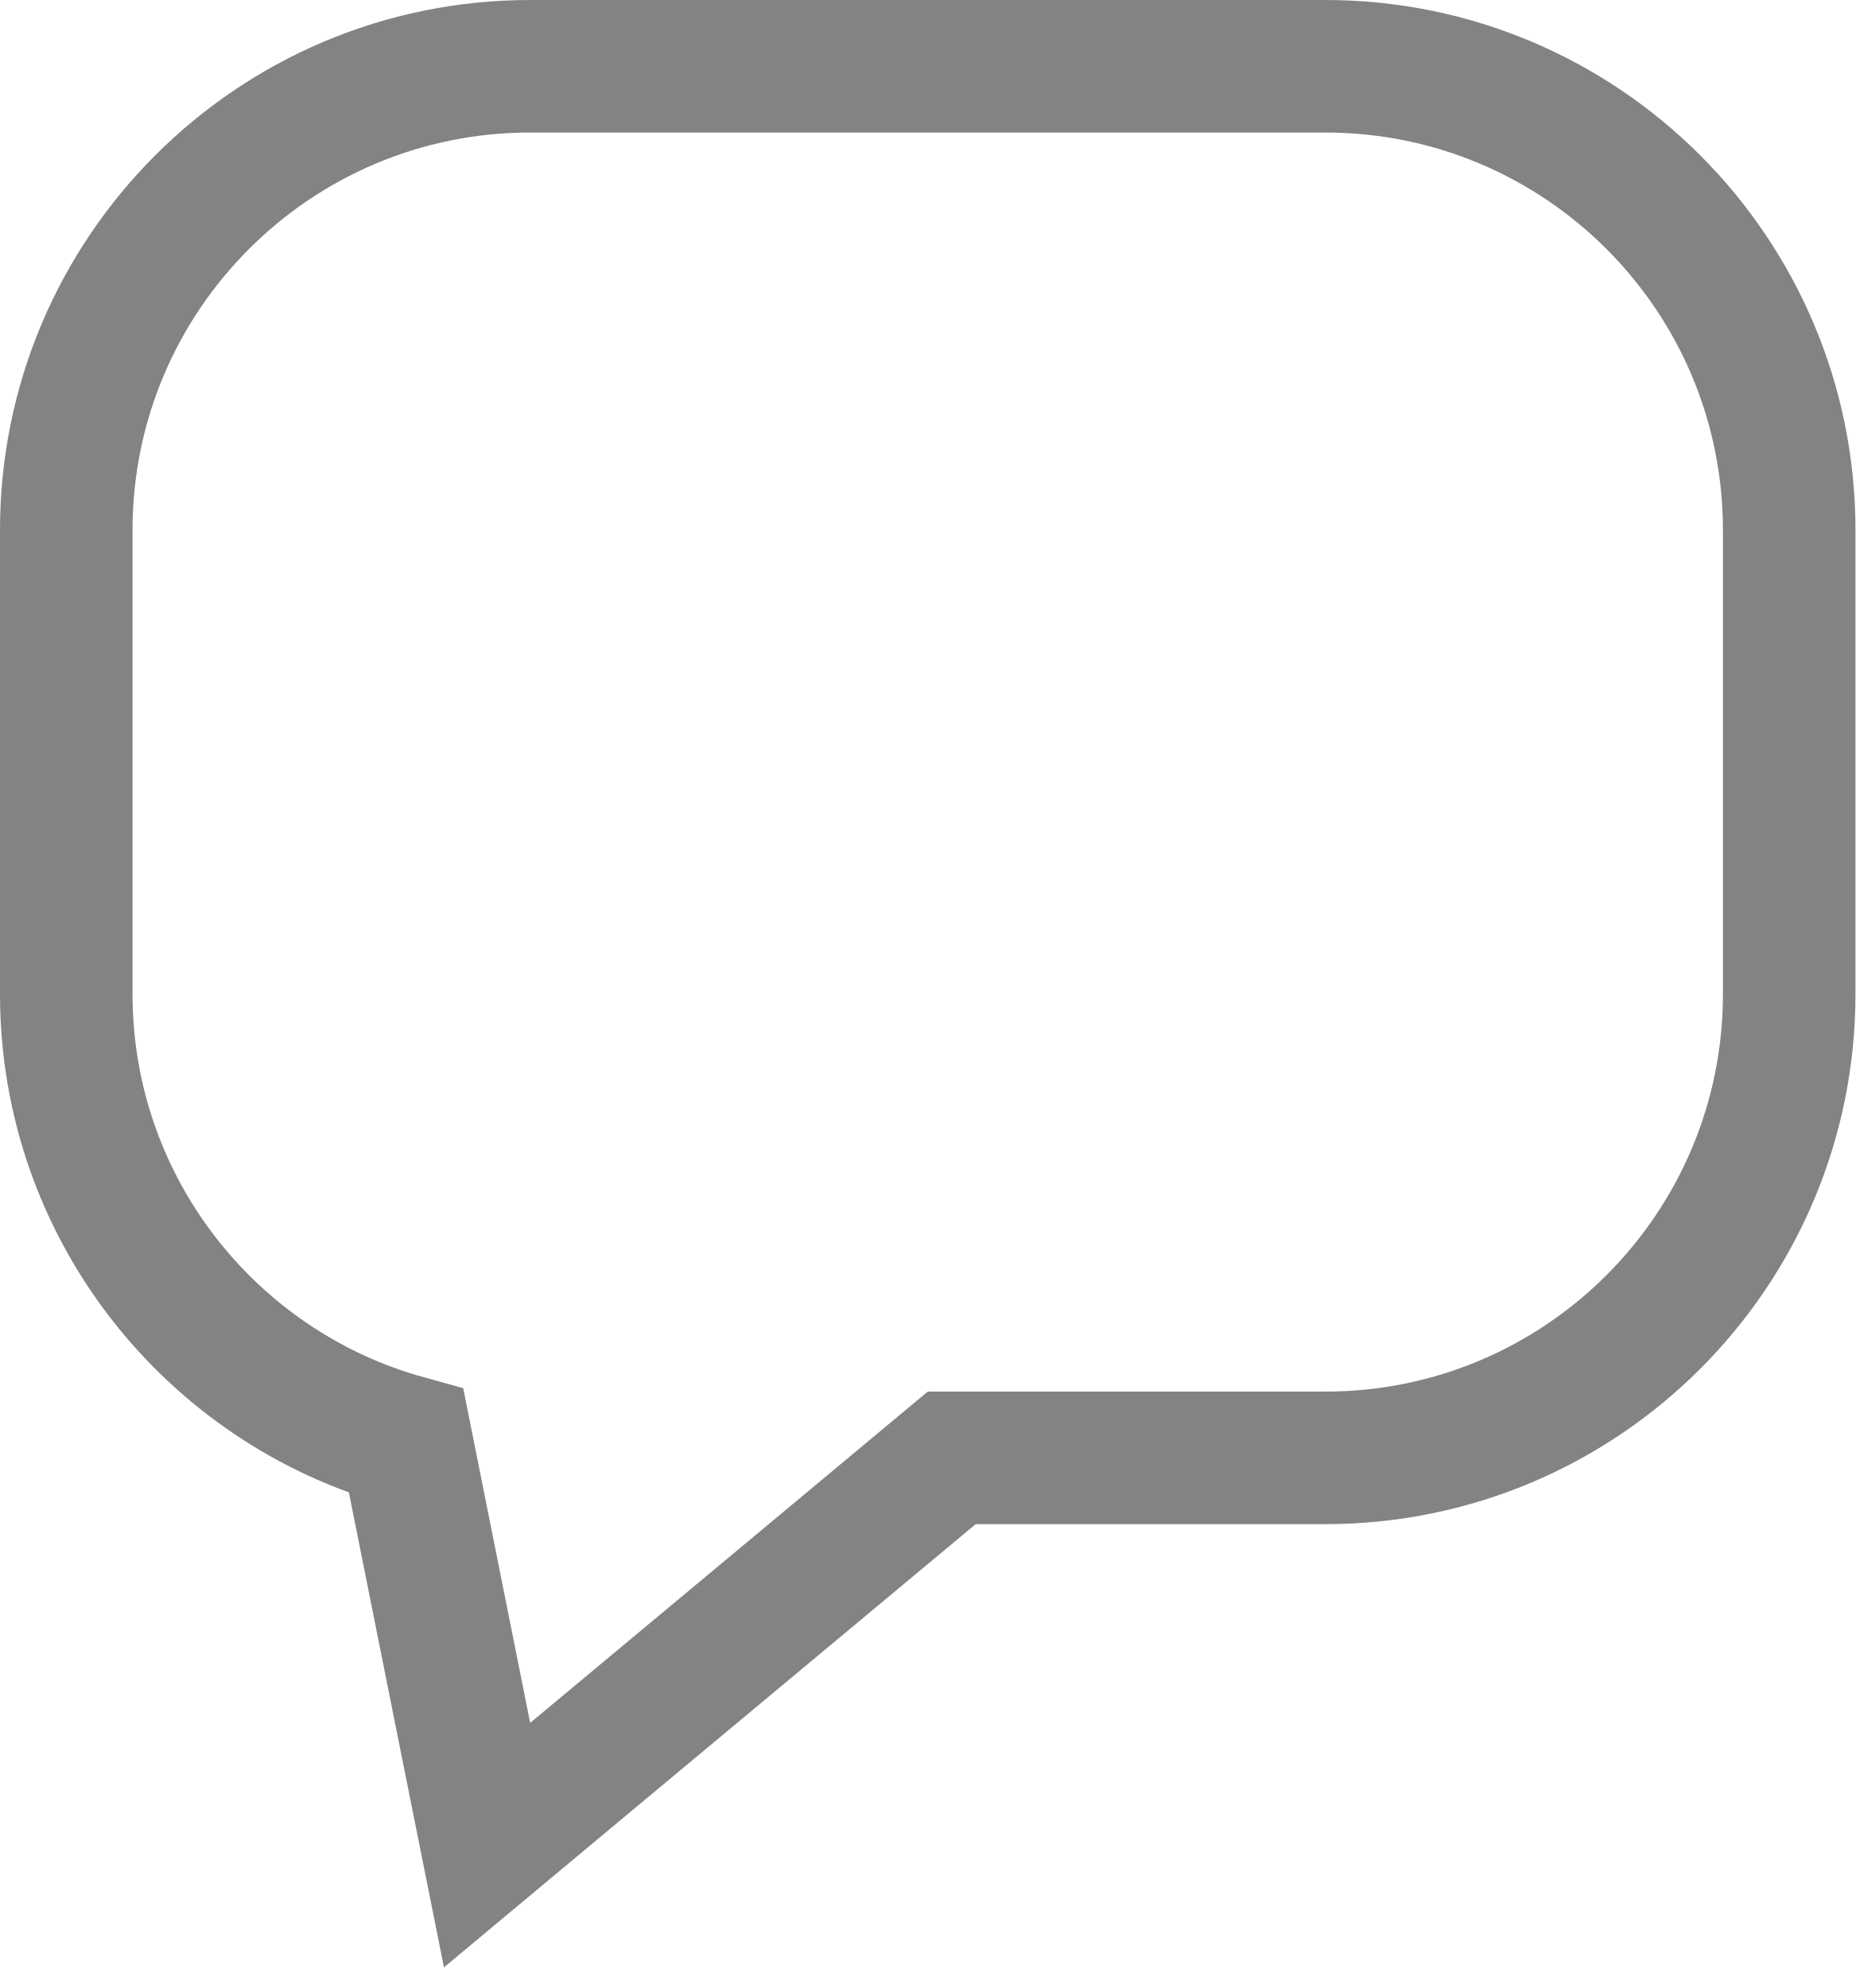
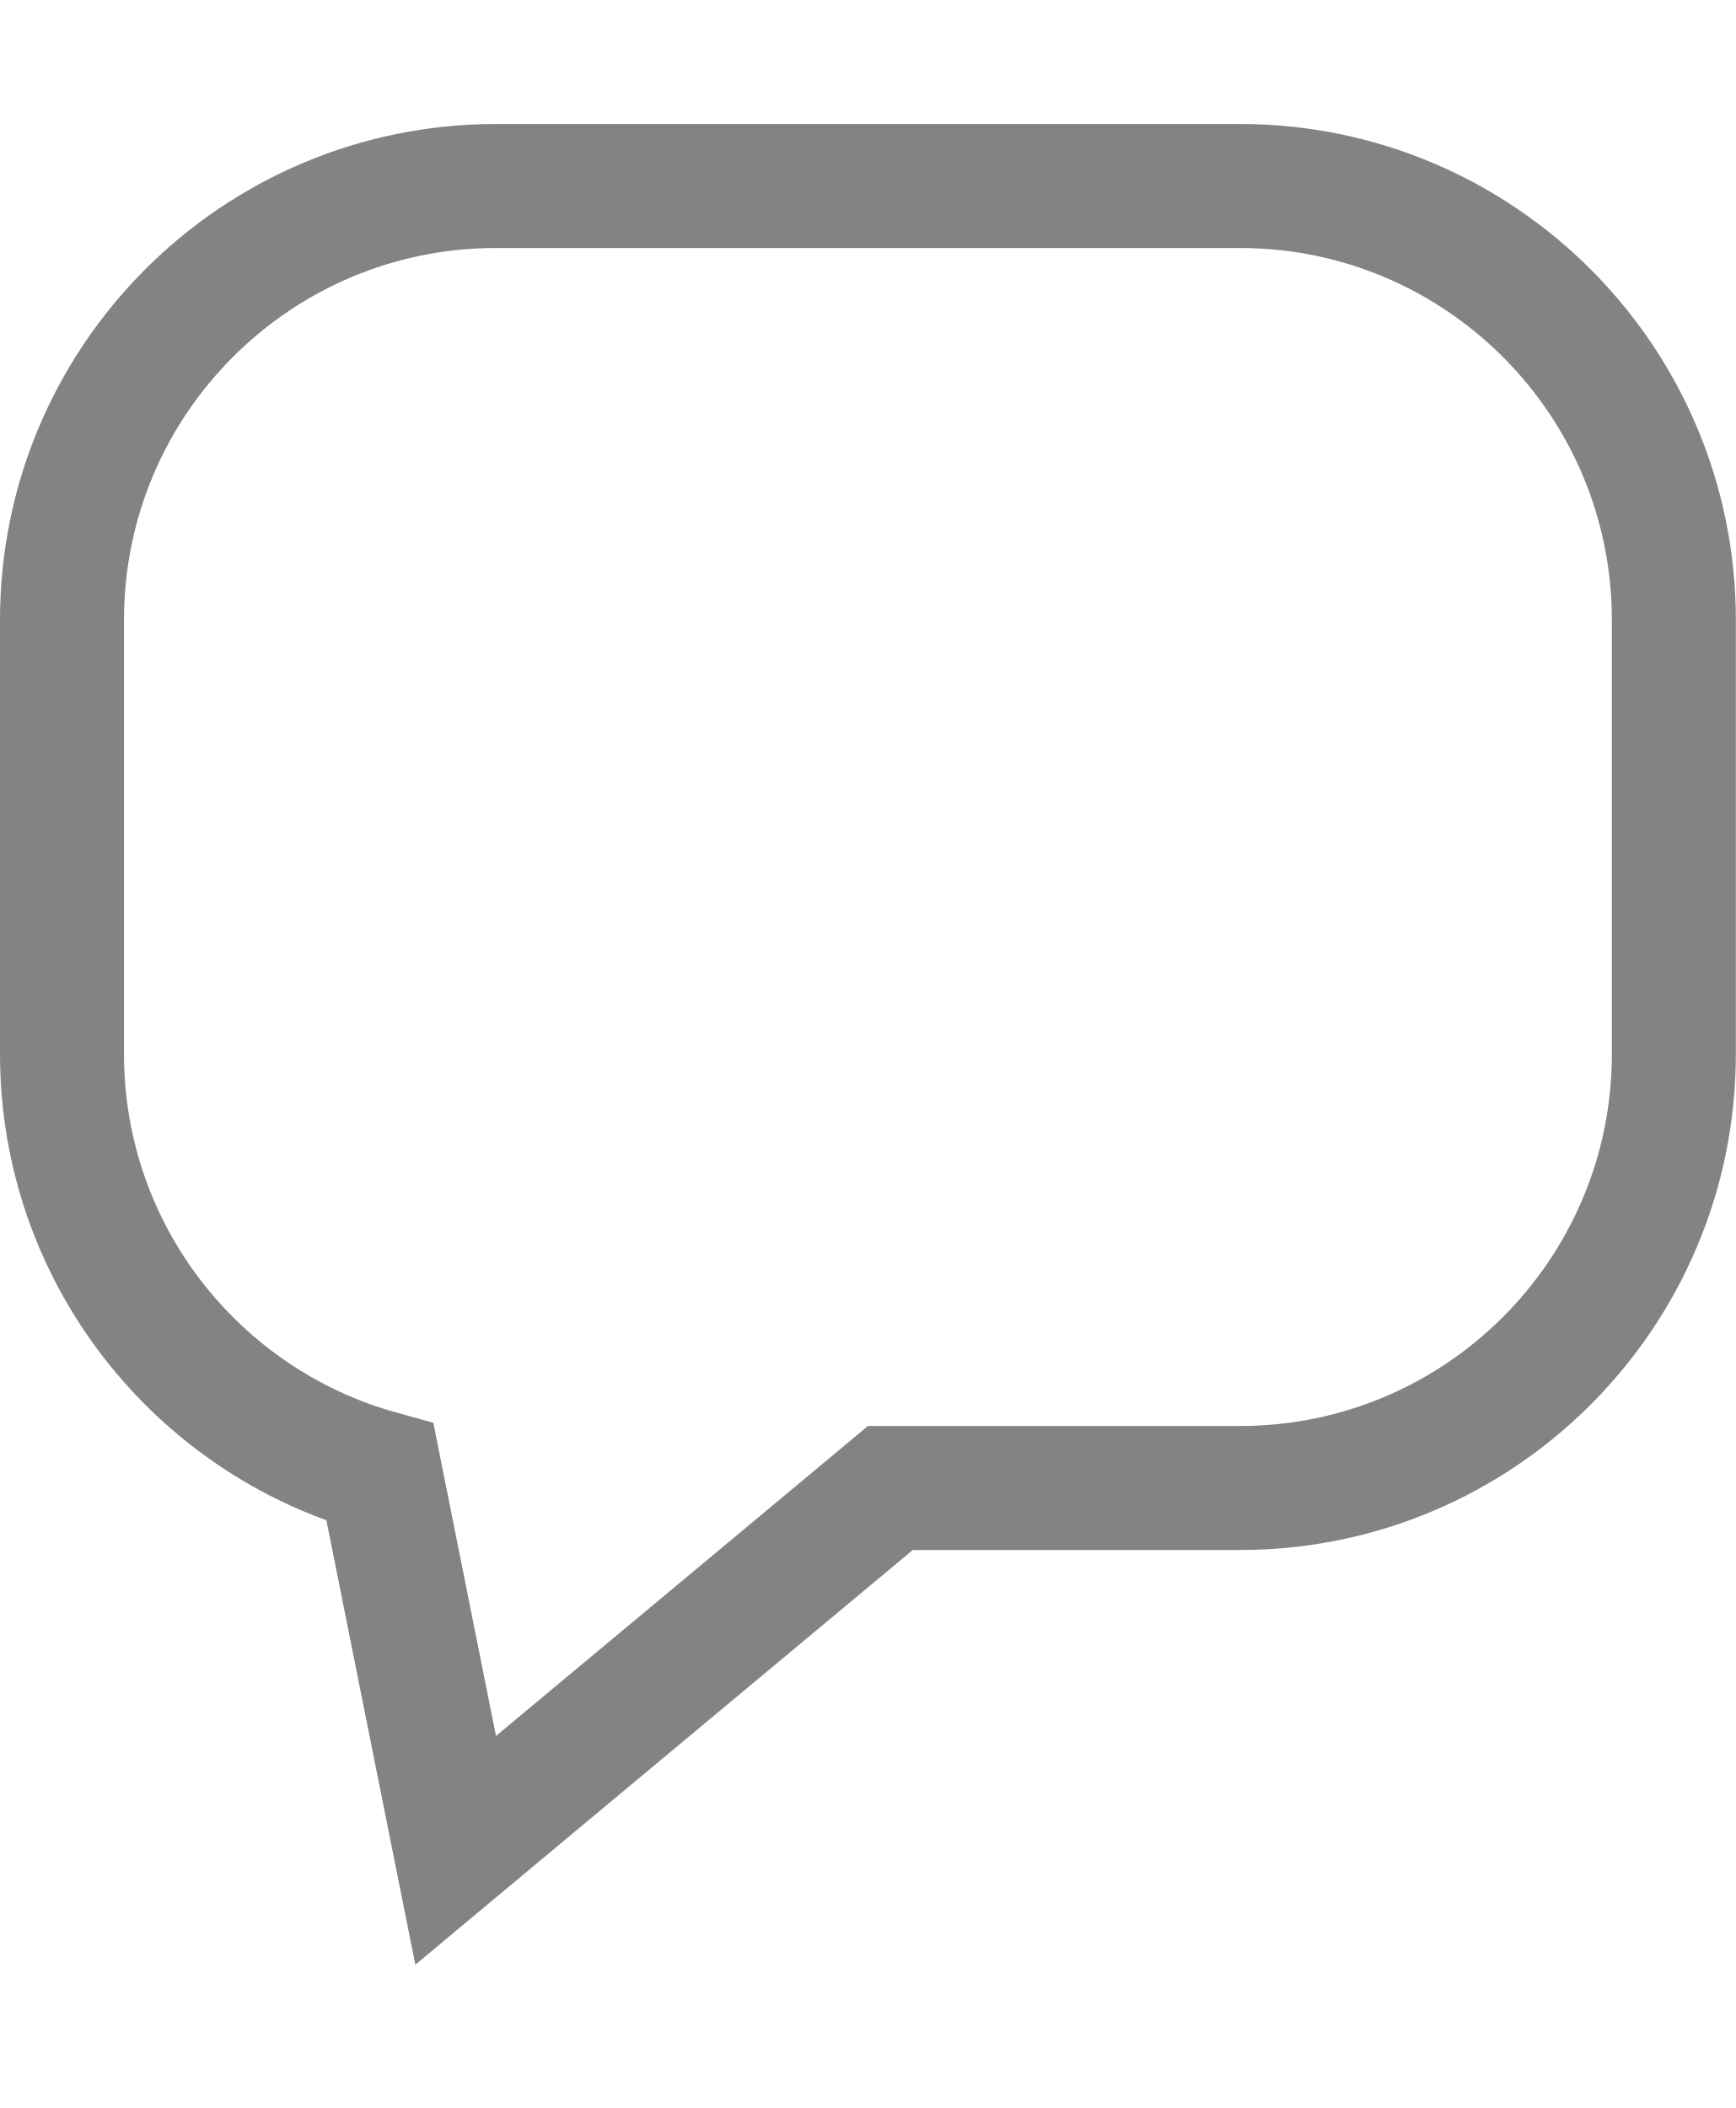
- <svg xmlns="http://www.w3.org/2000/svg" viewBox="0 0 14 15" fill="none">
+ <svg xmlns="http://www.w3.org/2000/svg" viewBox="0 -1 14 17" fill="none">
  <path d="M7.181 11H10C11.933 11 13.5 9.433 13.5 7.5V4C13.5 2.067 11.933 0.5 10 0.5H4C2.067 0.5 0.5 2.067 0.5 4V7.5C0.5 9.109 1.586 10.465 3.065 10.874L3.51 13.098L3.675 13.922L4.32 13.384L7.181 11Z" stroke="#838383" />
</svg>
